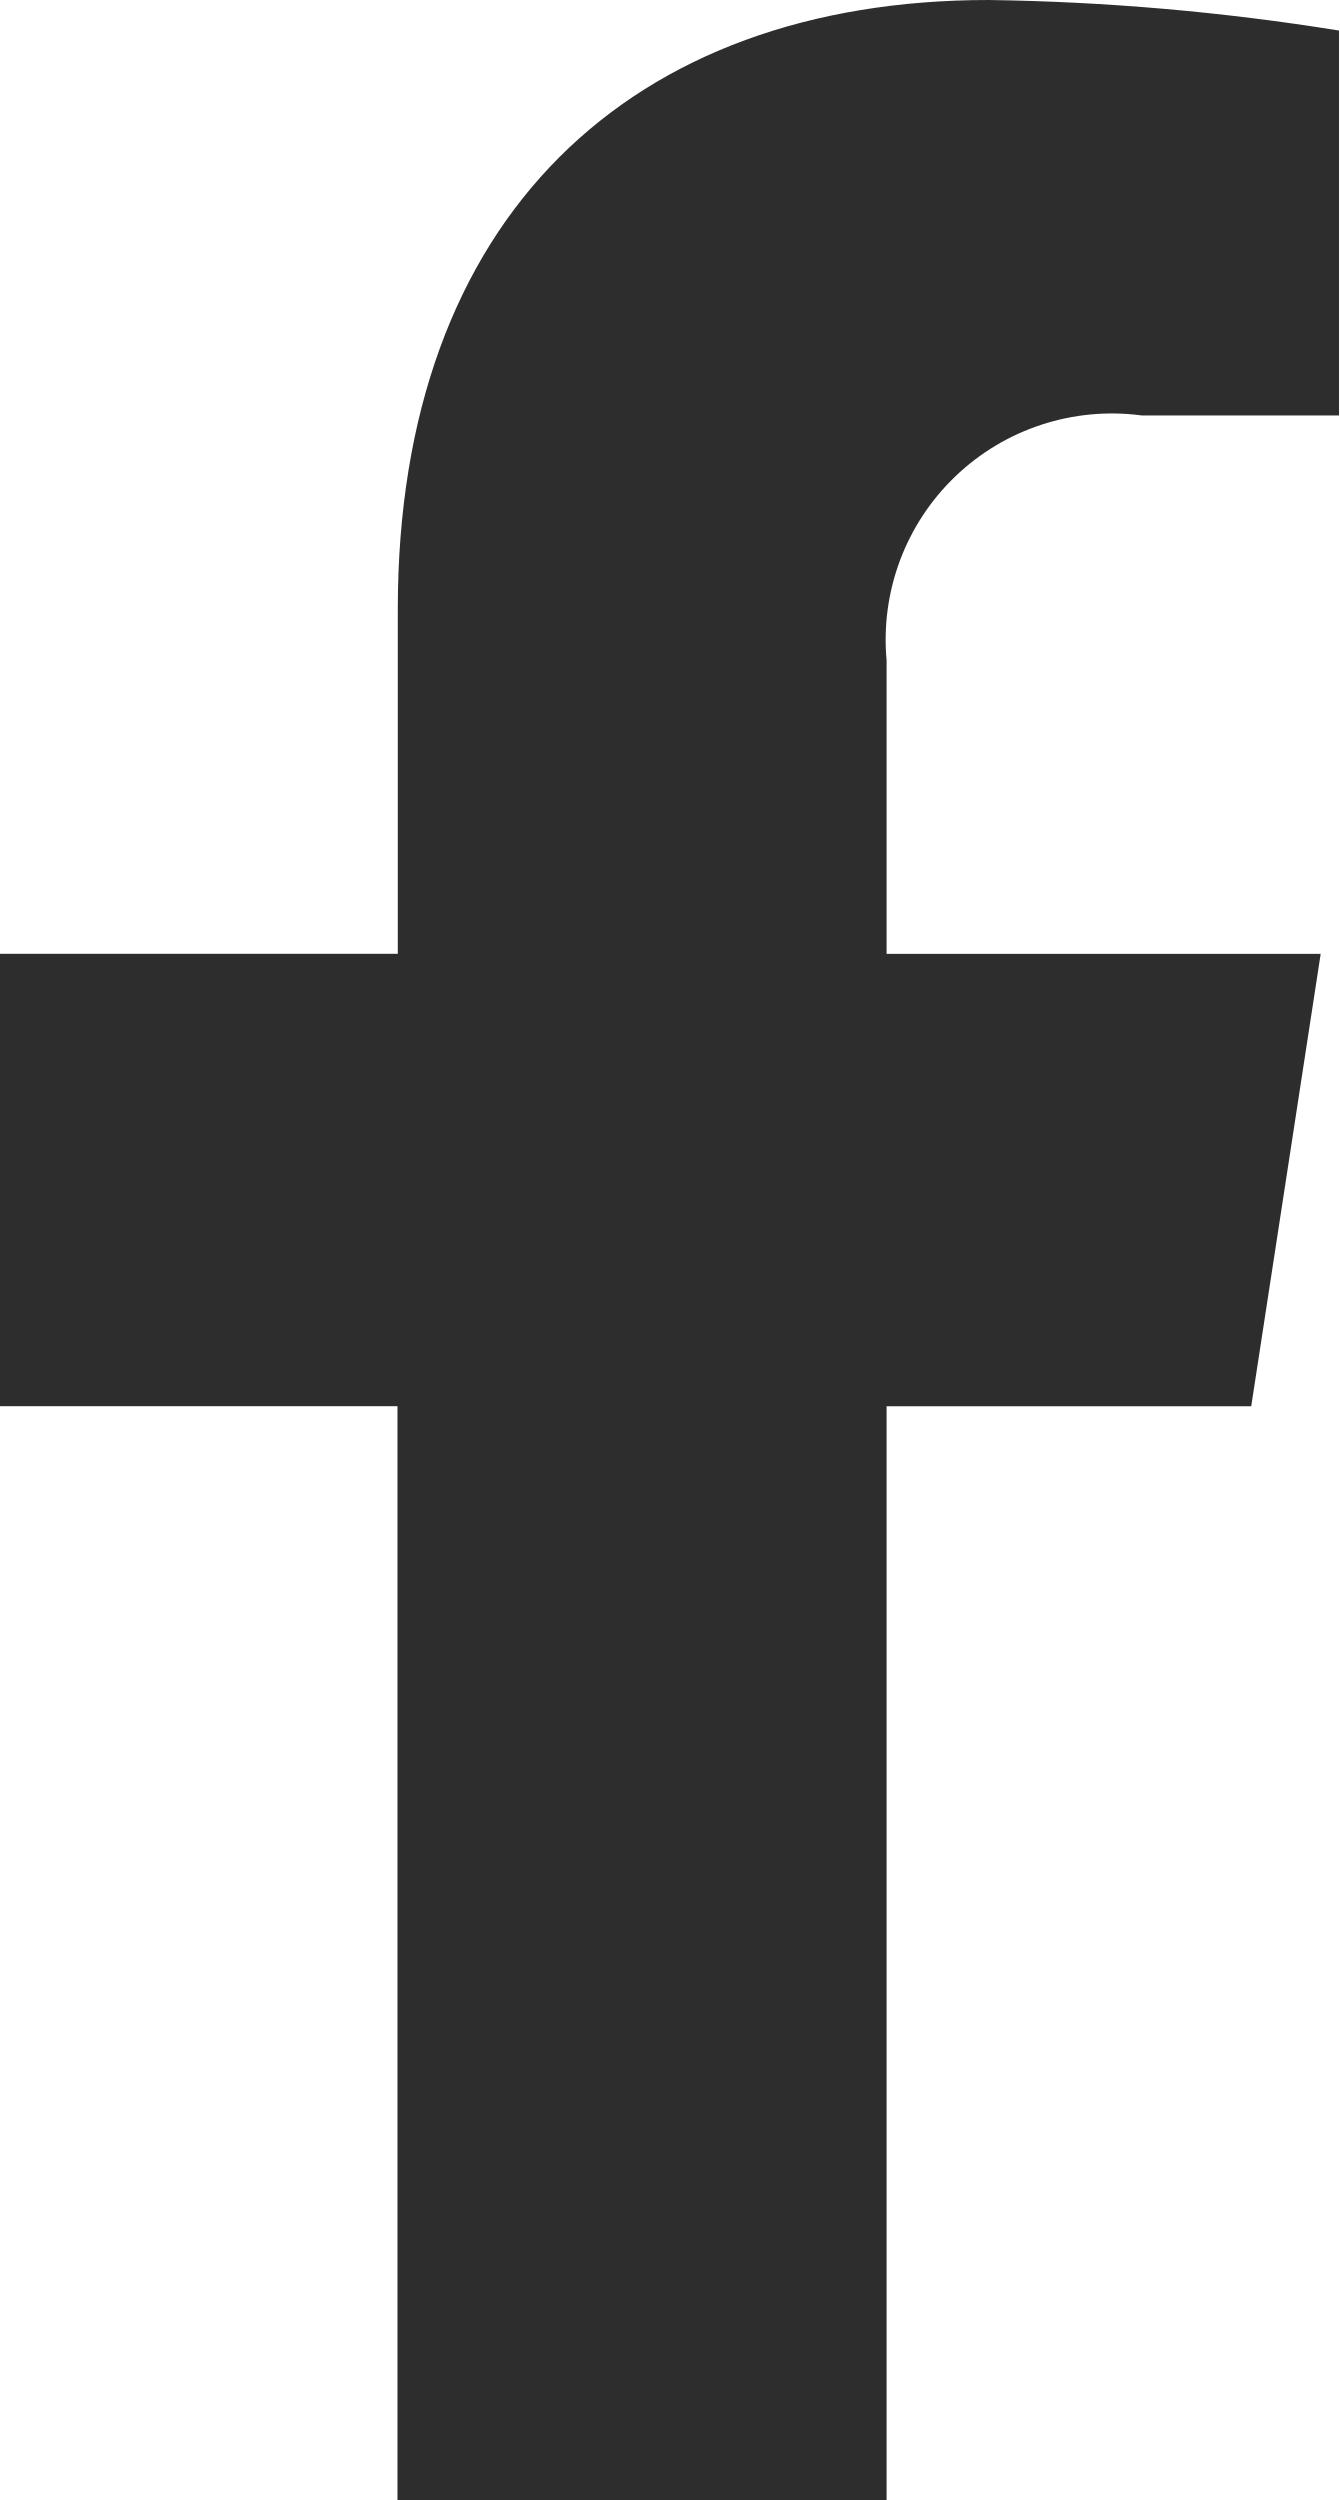
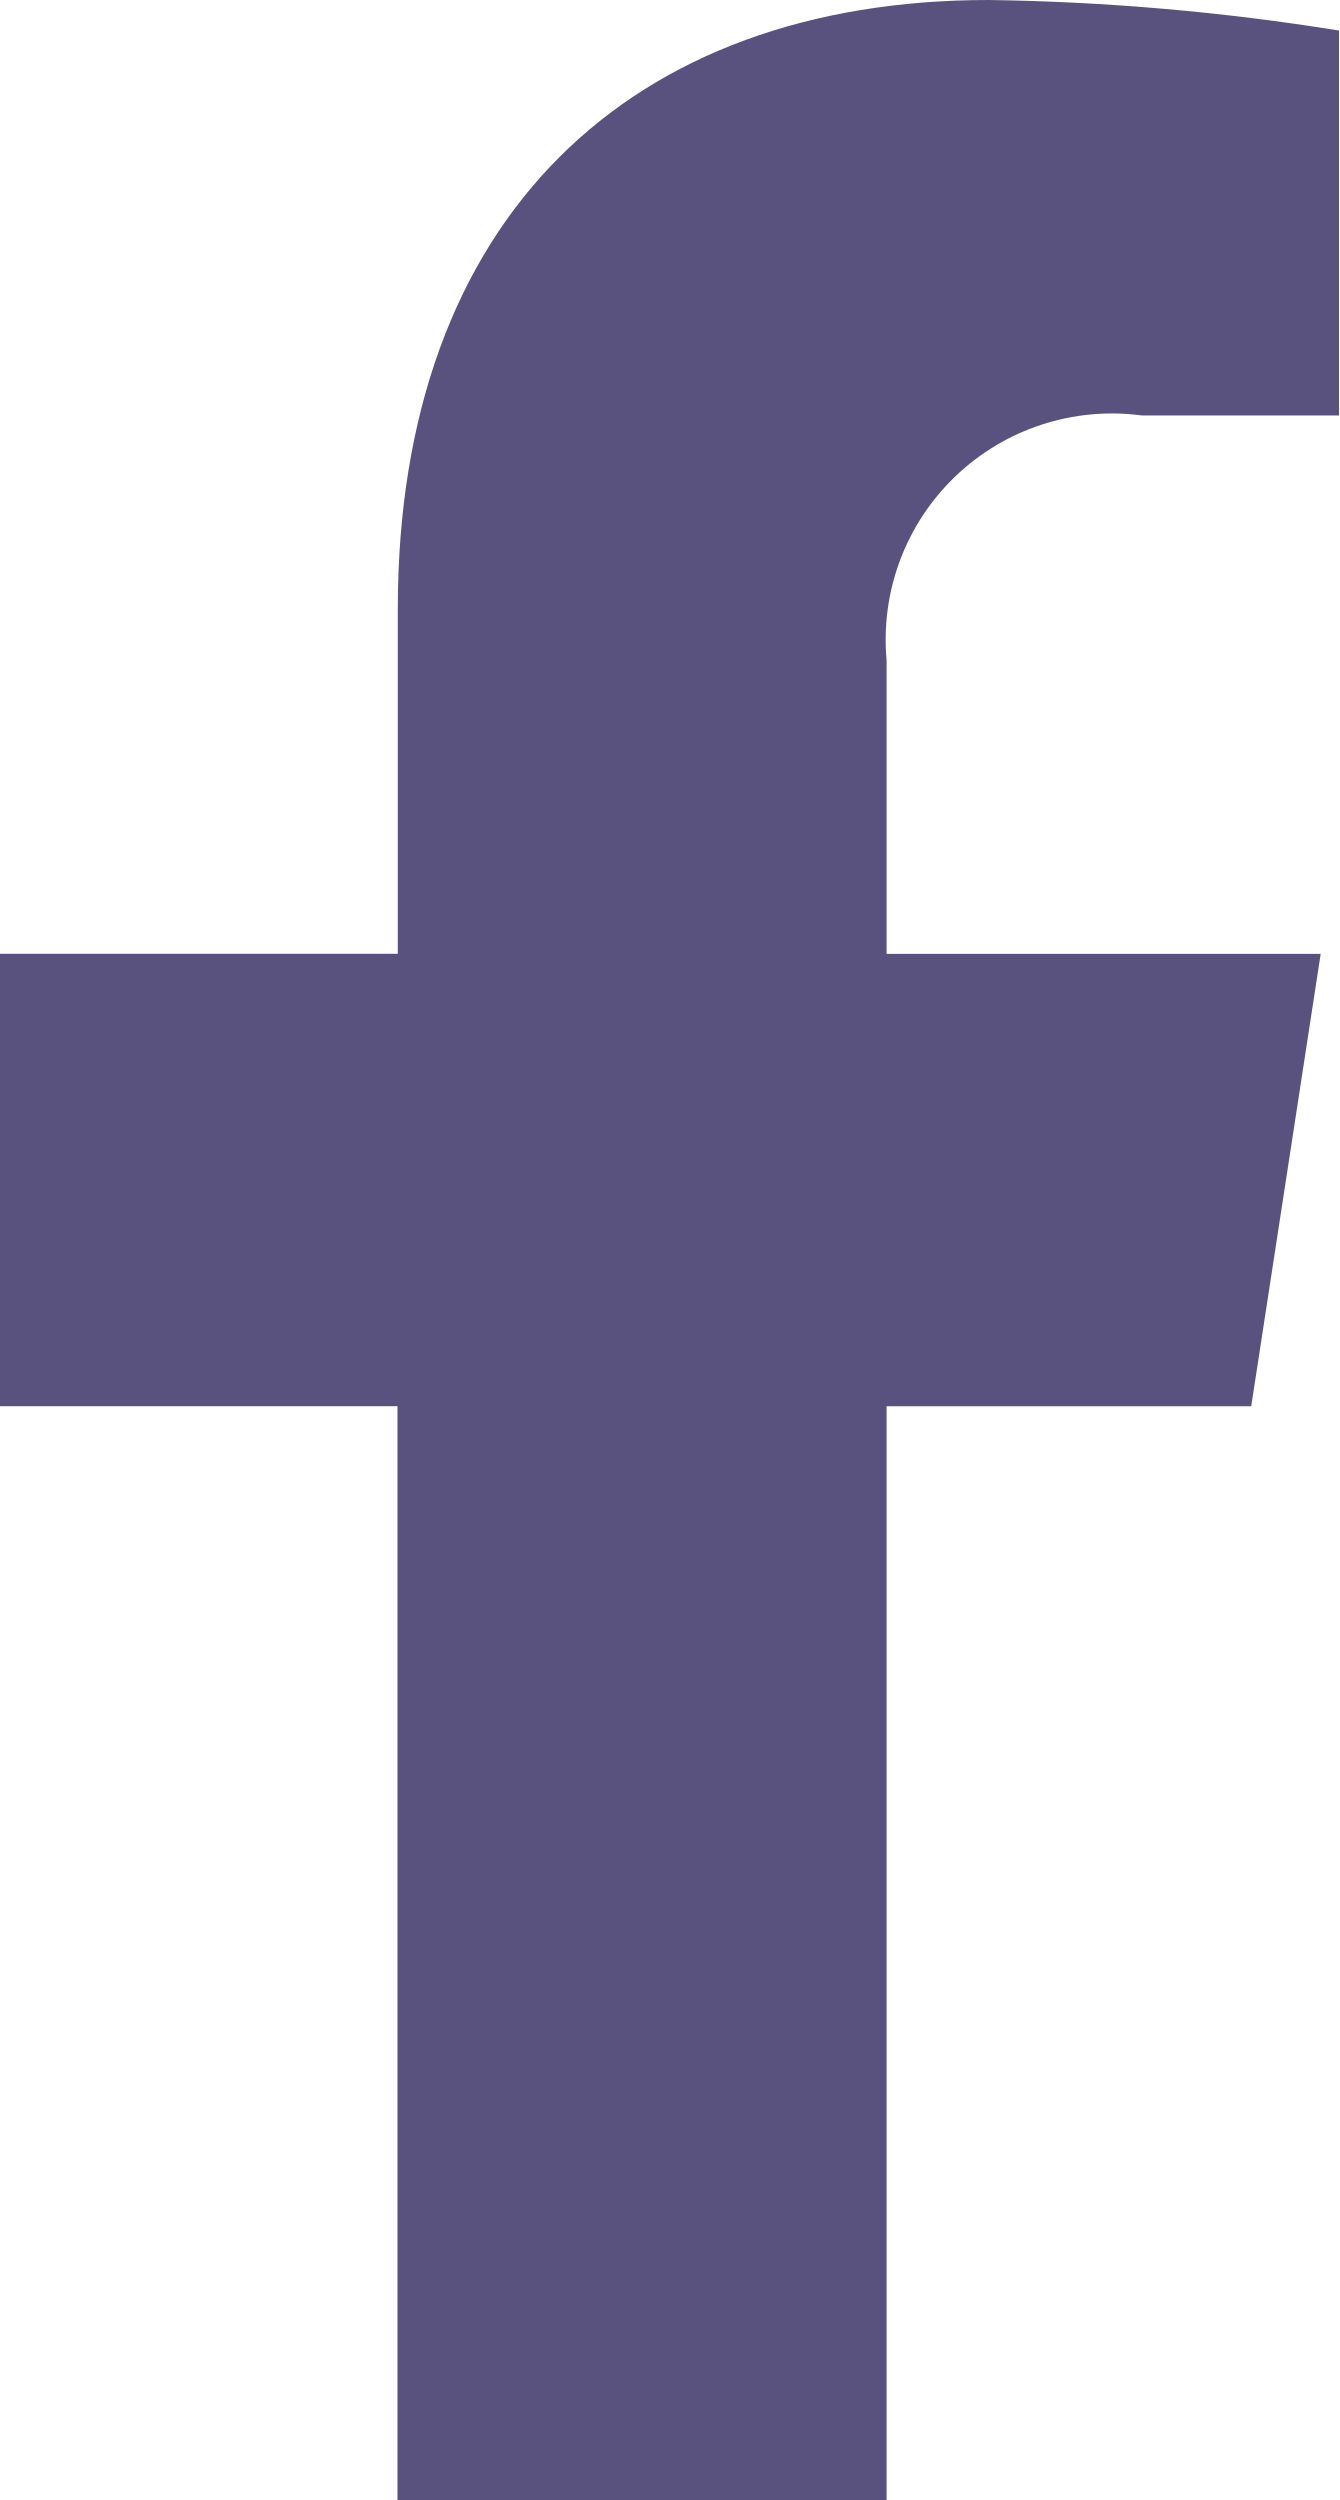
<svg xmlns="http://www.w3.org/2000/svg" width="15.864" height="29.619" viewBox="0 0 15.864 29.619">
-   <path id="Icon_awesome-facebook-f" data-name="Icon awesome-facebook-f" d="M16.433,16.661l.823-5.36H12.113V7.822a2.68,2.68,0,0,1,3.022-2.9h2.338V.362A28.515,28.515,0,0,0,13.322,0c-4.236,0-7,2.567-7,7.215V11.3H1.609v5.36H6.318V29.619h5.795V16.661Z" transform="translate(-1.609)" fill="#2d2d2d" />
+   <path id="Icon_awesome-facebook-f" data-name="Icon awesome-facebook-f" d="M16.433,16.661l.823-5.36H12.113V7.822a2.68,2.68,0,0,1,3.022-2.9h2.338V.362A28.515,28.515,0,0,0,13.322,0c-4.236,0-7,2.567-7,7.215V11.3H1.609v5.36H6.318V29.619h5.795V16.661Z" transform="translate(-1.609)" fill="#5a527e" />
</svg>
